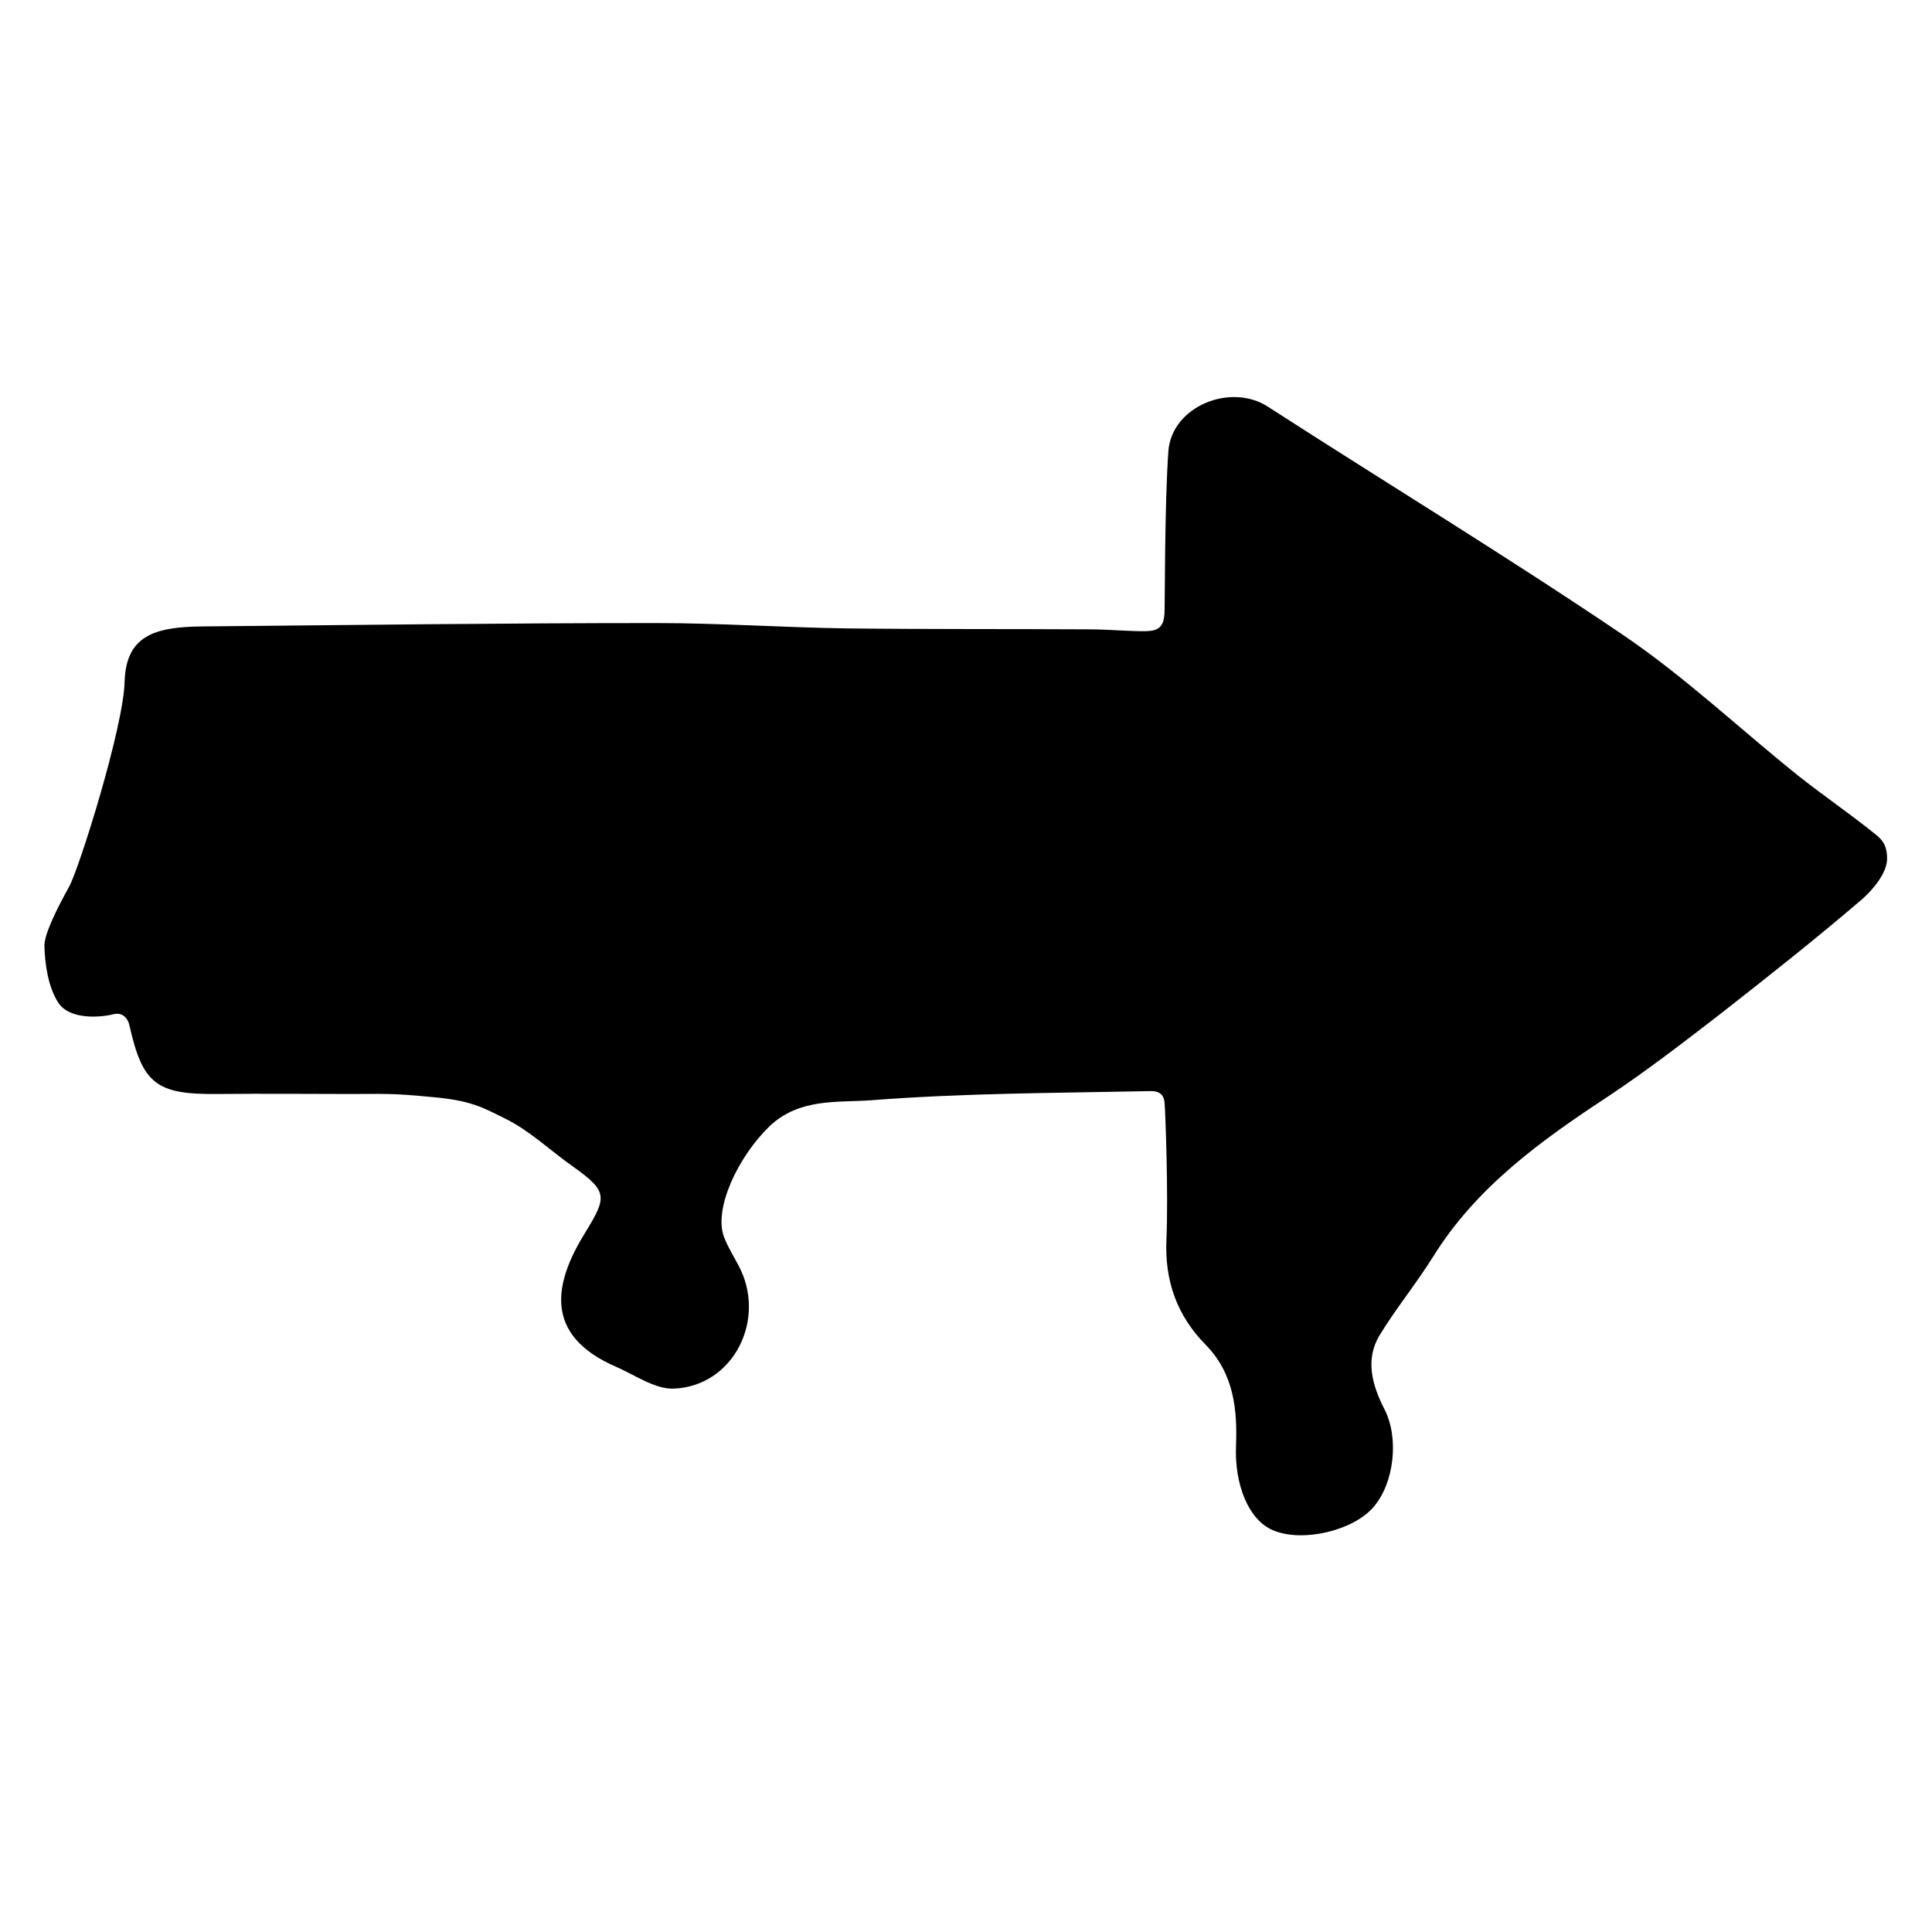
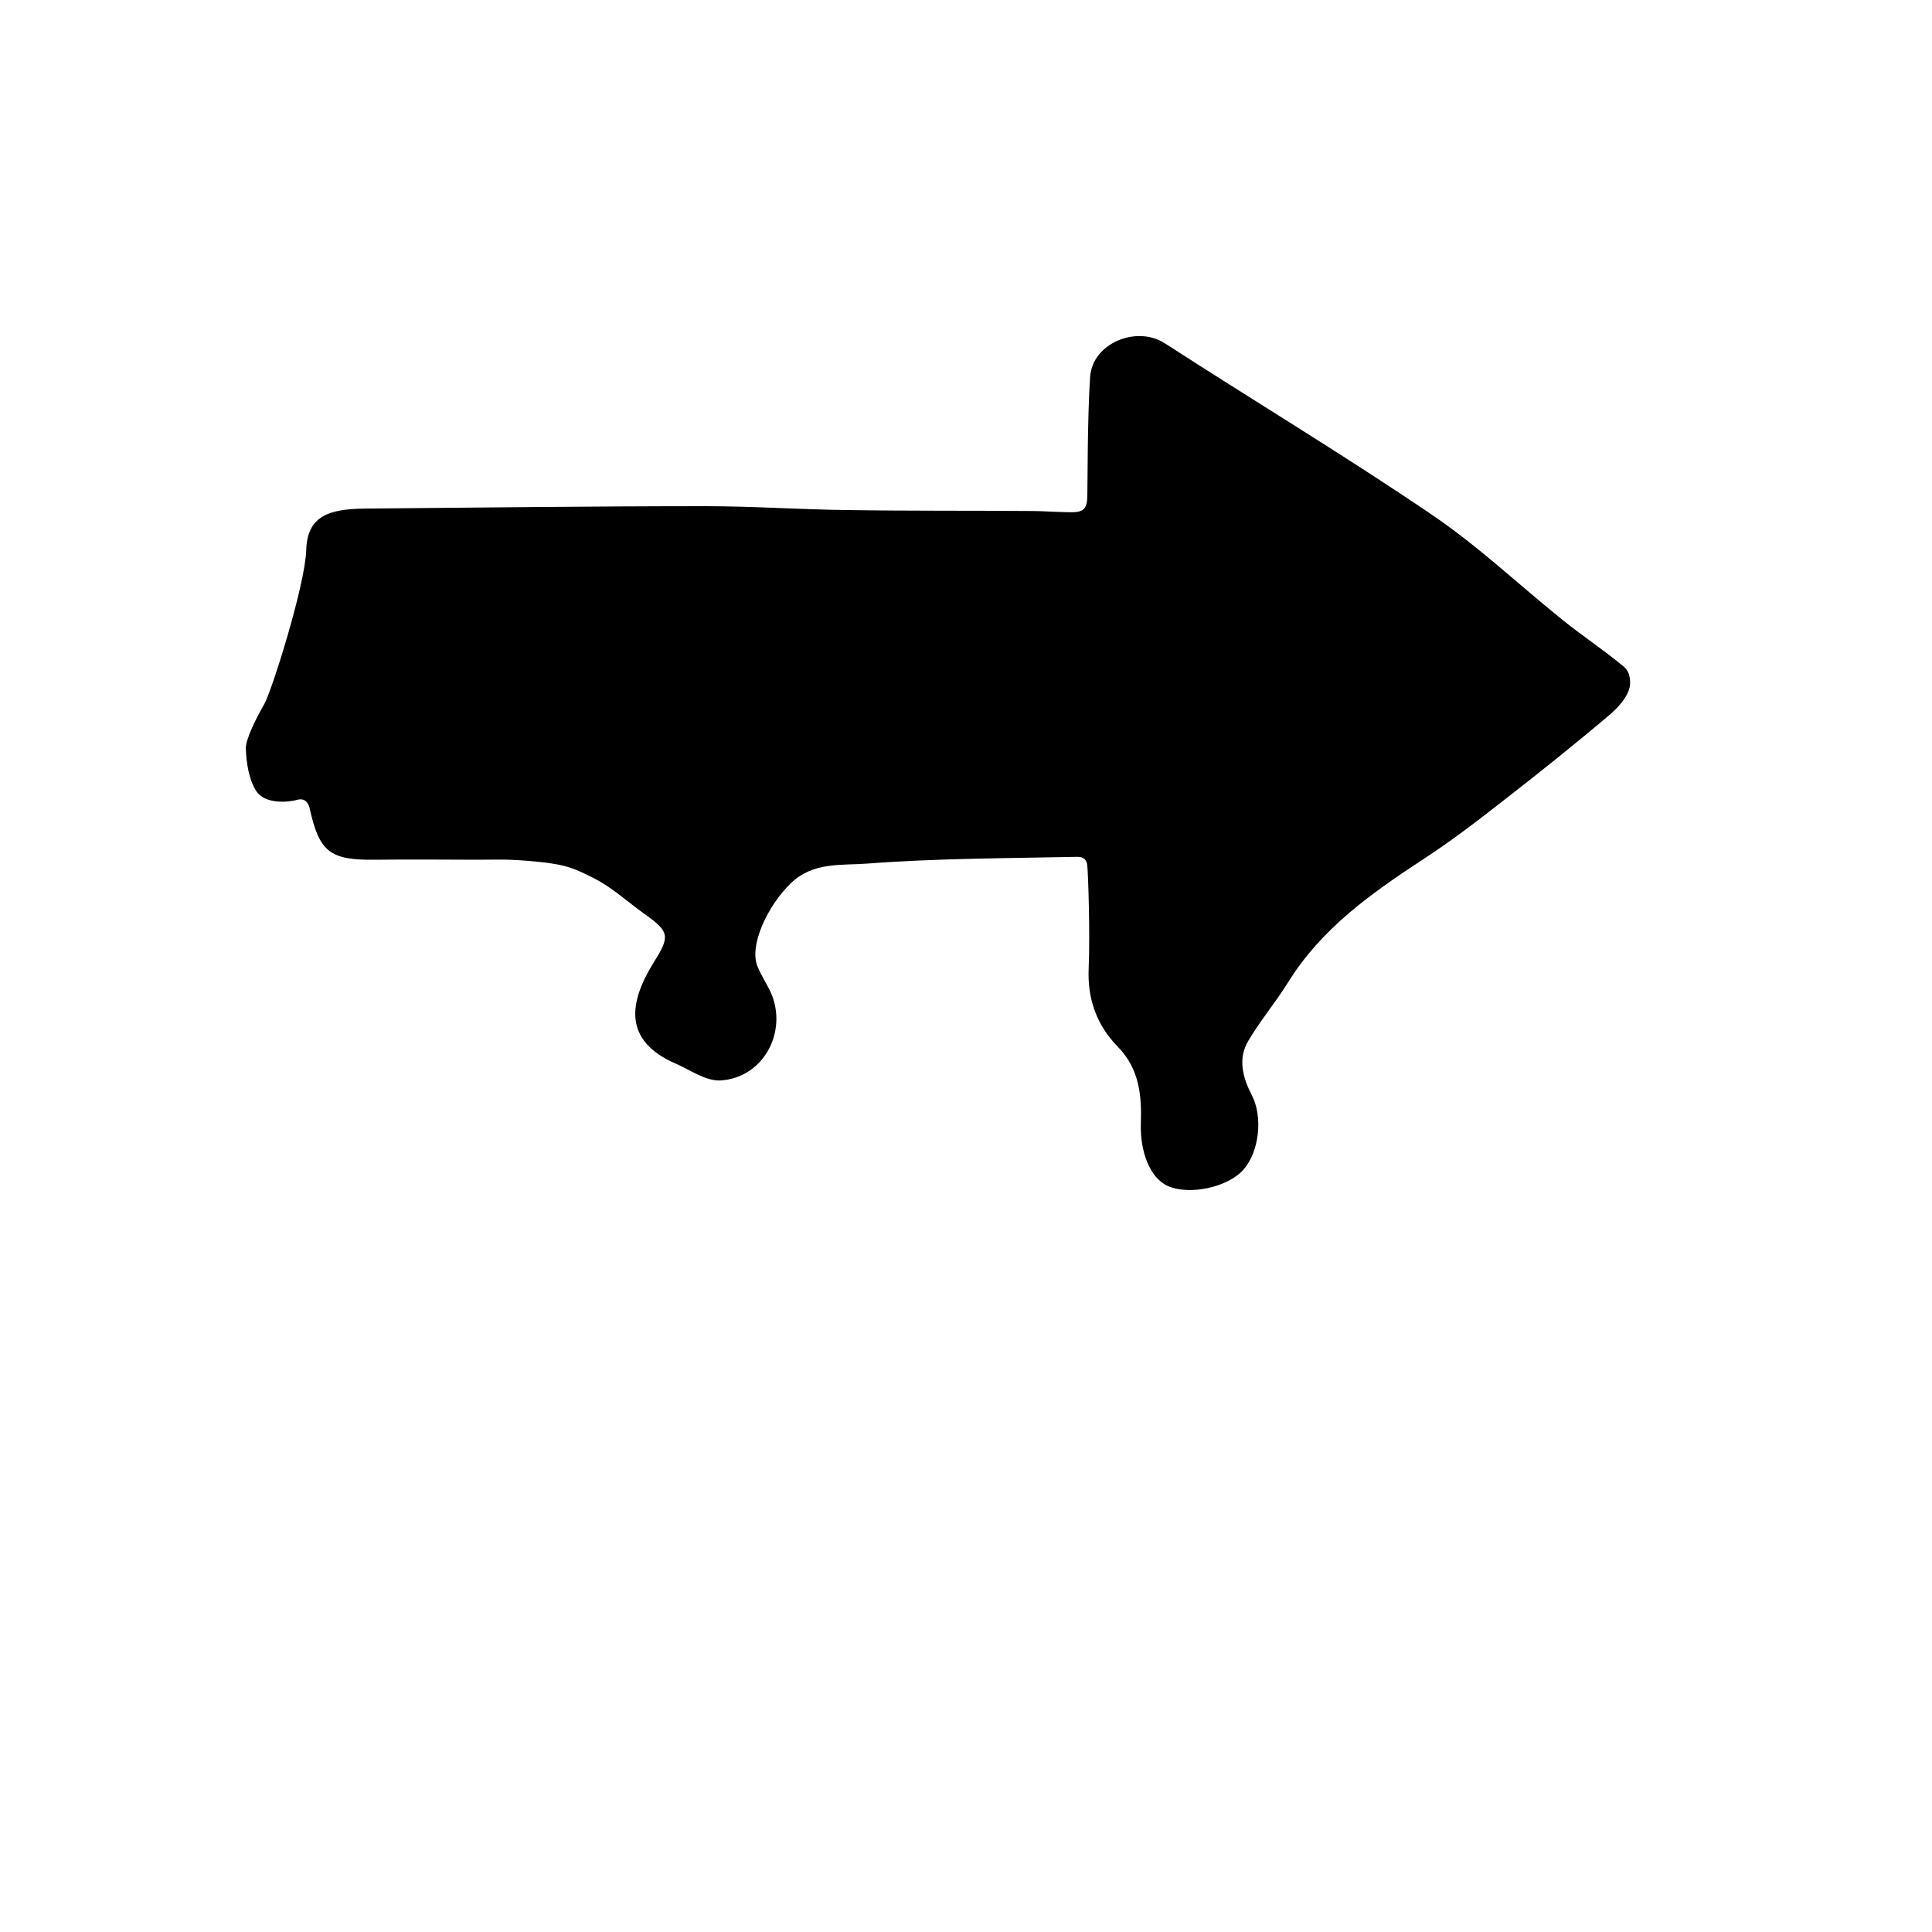
- <svg xmlns="http://www.w3.org/2000/svg" version="1.1" id="Layer_1" x="0px" y="0px" viewBox="0 0 400 400" enable-background="new 0 0 400 400" xml:space="preserve">
-   <g>
-     <path d="M72.8,226.5c-6.1,0-18.7-0.1-28,0c-12.4,0.1-15.3-2.1-18-14.2c-0.2-1-1.1-2.9-3.4-2.3s-9,1.3-11.4-2.5   c-2-3.2-2.7-7.7-2.8-11.6c-0.1-2.6,3-8.5,5.1-12.3c2.1-3.8,11.3-33.1,11.5-42.5c0.3-9.4,6.1-11.3,15.9-11.4   c31.4-0.3,62.8-0.7,94.2-0.7c13,0,26.1,0.9,39.1,1.1c16.9,0.2,33.8,0.1,50.7,0.2c4.2,0,10.4,0.6,12.5,0.3c2.1-0.2,2.8-1.5,2.9-3.7   c0.1-2.2,0-22.1,0.8-33.5c0.7-9.3,12.9-14.2,20.6-9.2c24.5,15.8,49.5,31,73.6,47.3c12.8,8.7,24.1,19.4,36.2,29.1   c5.3,4.2,10.9,8,16.2,12.3c1.2,1,2.2,2.1,2.2,4.9s-2.7,6.2-5.2,8.4c-9.7,8.3-19.7,16.2-29.8,24.1c-7.4,5.7-14.8,11.4-22.6,16.6   c-14,9.2-27.4,18.8-36.4,33.3c-3.5,5.6-7.7,10.7-11.1,16.3c-3,5-1.5,10.3,1,15.2c3.1,5.9,2.1,15.4-2.3,20.4   c-4.3,4.9-14.8,7.3-20.8,4.7c-5.1-2.2-7.9-9.6-7.6-17.3c0.3-7.6-0.4-15.1-6.3-21.1c-5.9-6-8.5-13.2-8.1-21.8   c0.4-9.4-0.2-26.3-0.4-28.4c-0.2-2.1-1.8-2.3-2.8-2.3c-19.3,0.4-38.7,0.4-58,1.9c-6.9,0.5-14.8-0.5-21,5.4   c-6.5,6.3-11.6,17.1-9.4,22.9c0.8,2.1,2,4,3,5.9c5.9,11-0.9,24.9-13.3,25.5c-3.9,0.2-8.1-2.8-12-4.5c-15.3-6.6-12.8-17.5-6.5-27.7   c4.6-7.5,4.8-8.6-2.5-13.8c-4.7-3.3-8.9-7.4-14-9.9c-4.8-2.4-7.2-3.8-15.5-4.5C81.1,226.3,78.9,226.5,72.8,226.5z" />
-   </g>
-   <path d="M278.9,321.5" />
+ <svg xmlns="http://www.w3.org/2000/svg" version="1.1" id="Layer_1" x="0px" y="0px" viewBox="0 0 400 400" style="enable-background:new 0 0 400 400;" xml:space="preserve">
+   <path d="M98.7,178c-4.6,0-14-0.1-21.1,0c-9.3,0.1-11.5-1.6-13.5-10.7c-0.2-0.8-0.8-2.2-2.6-1.7c-1.7,0.5-6.7,1-8.5-1.9  c-1.5-2.4-2-5.8-2.1-8.7c-0.1-1.9,2.2-6.4,3.8-9.2s8.5-24.8,8.7-31.9c0.2-7,4.6-8.5,11.9-8.6c23.6-0.2,47.2-0.5,70.8-0.5  c9.8,0,19.6,0.7,29.4,0.8c12.7,0.2,25.4,0.1,38,0.2c3.1,0,7.8,0.4,9.4,0.2s2.1-1.1,2.2-2.8c0.1-1.6,0-16.6,0.6-25.2  c0.5-7,9.7-10.7,15.5-6.9c18.4,11.9,37.2,23.2,55.3,35.5c9.6,6.5,18.1,14.6,27.2,21.9c4,3.2,8.2,6,12.1,9.2c0.9,0.7,1.7,1.5,1.7,3.7  s-2,4.6-3.9,6.3c-7.3,6.2-14.8,12.2-22.4,18.1c-5.5,4.3-11.1,8.6-17,12.4c-10.5,6.9-20.6,14.1-27.4,25c-2.6,4.2-5.8,8-8.3,12.2  c-2.3,3.8-1.2,7.7,0.7,11.4c2.3,4.5,1.5,11.6-1.7,15.3c-3.2,3.7-11.1,5.4-15.6,3.5c-3.8-1.6-5.9-7.2-5.7-13  c0.2-5.7-0.3-11.3-4.7-15.8c-4.4-4.5-6.4-9.9-6.1-16.4c0.3-7.1-0.1-19.7-0.3-21.3s-1.4-1.7-2.1-1.7c-14.5,0.3-29.1,0.3-43.5,1.4  c-5.2,0.4-11.1-0.4-15.7,4c-4.9,4.7-8.7,12.9-7,17.2c0.6,1.5,1.5,3,2.3,4.5c4.5,8.3-0.7,18.7-10,19.2c-3,0.1-6.1-2.1-9-3.4  c-11.5-4.9-9.6-13.1-4.9-20.8c3.5-5.6,3.6-6.5-1.8-10.3c-3.5-2.5-6.7-5.5-10.5-7.4c-3.6-1.8-5.4-2.8-11.7-3.4  C104.9,177.8,103.3,178,98.7,178z" />
</svg>
